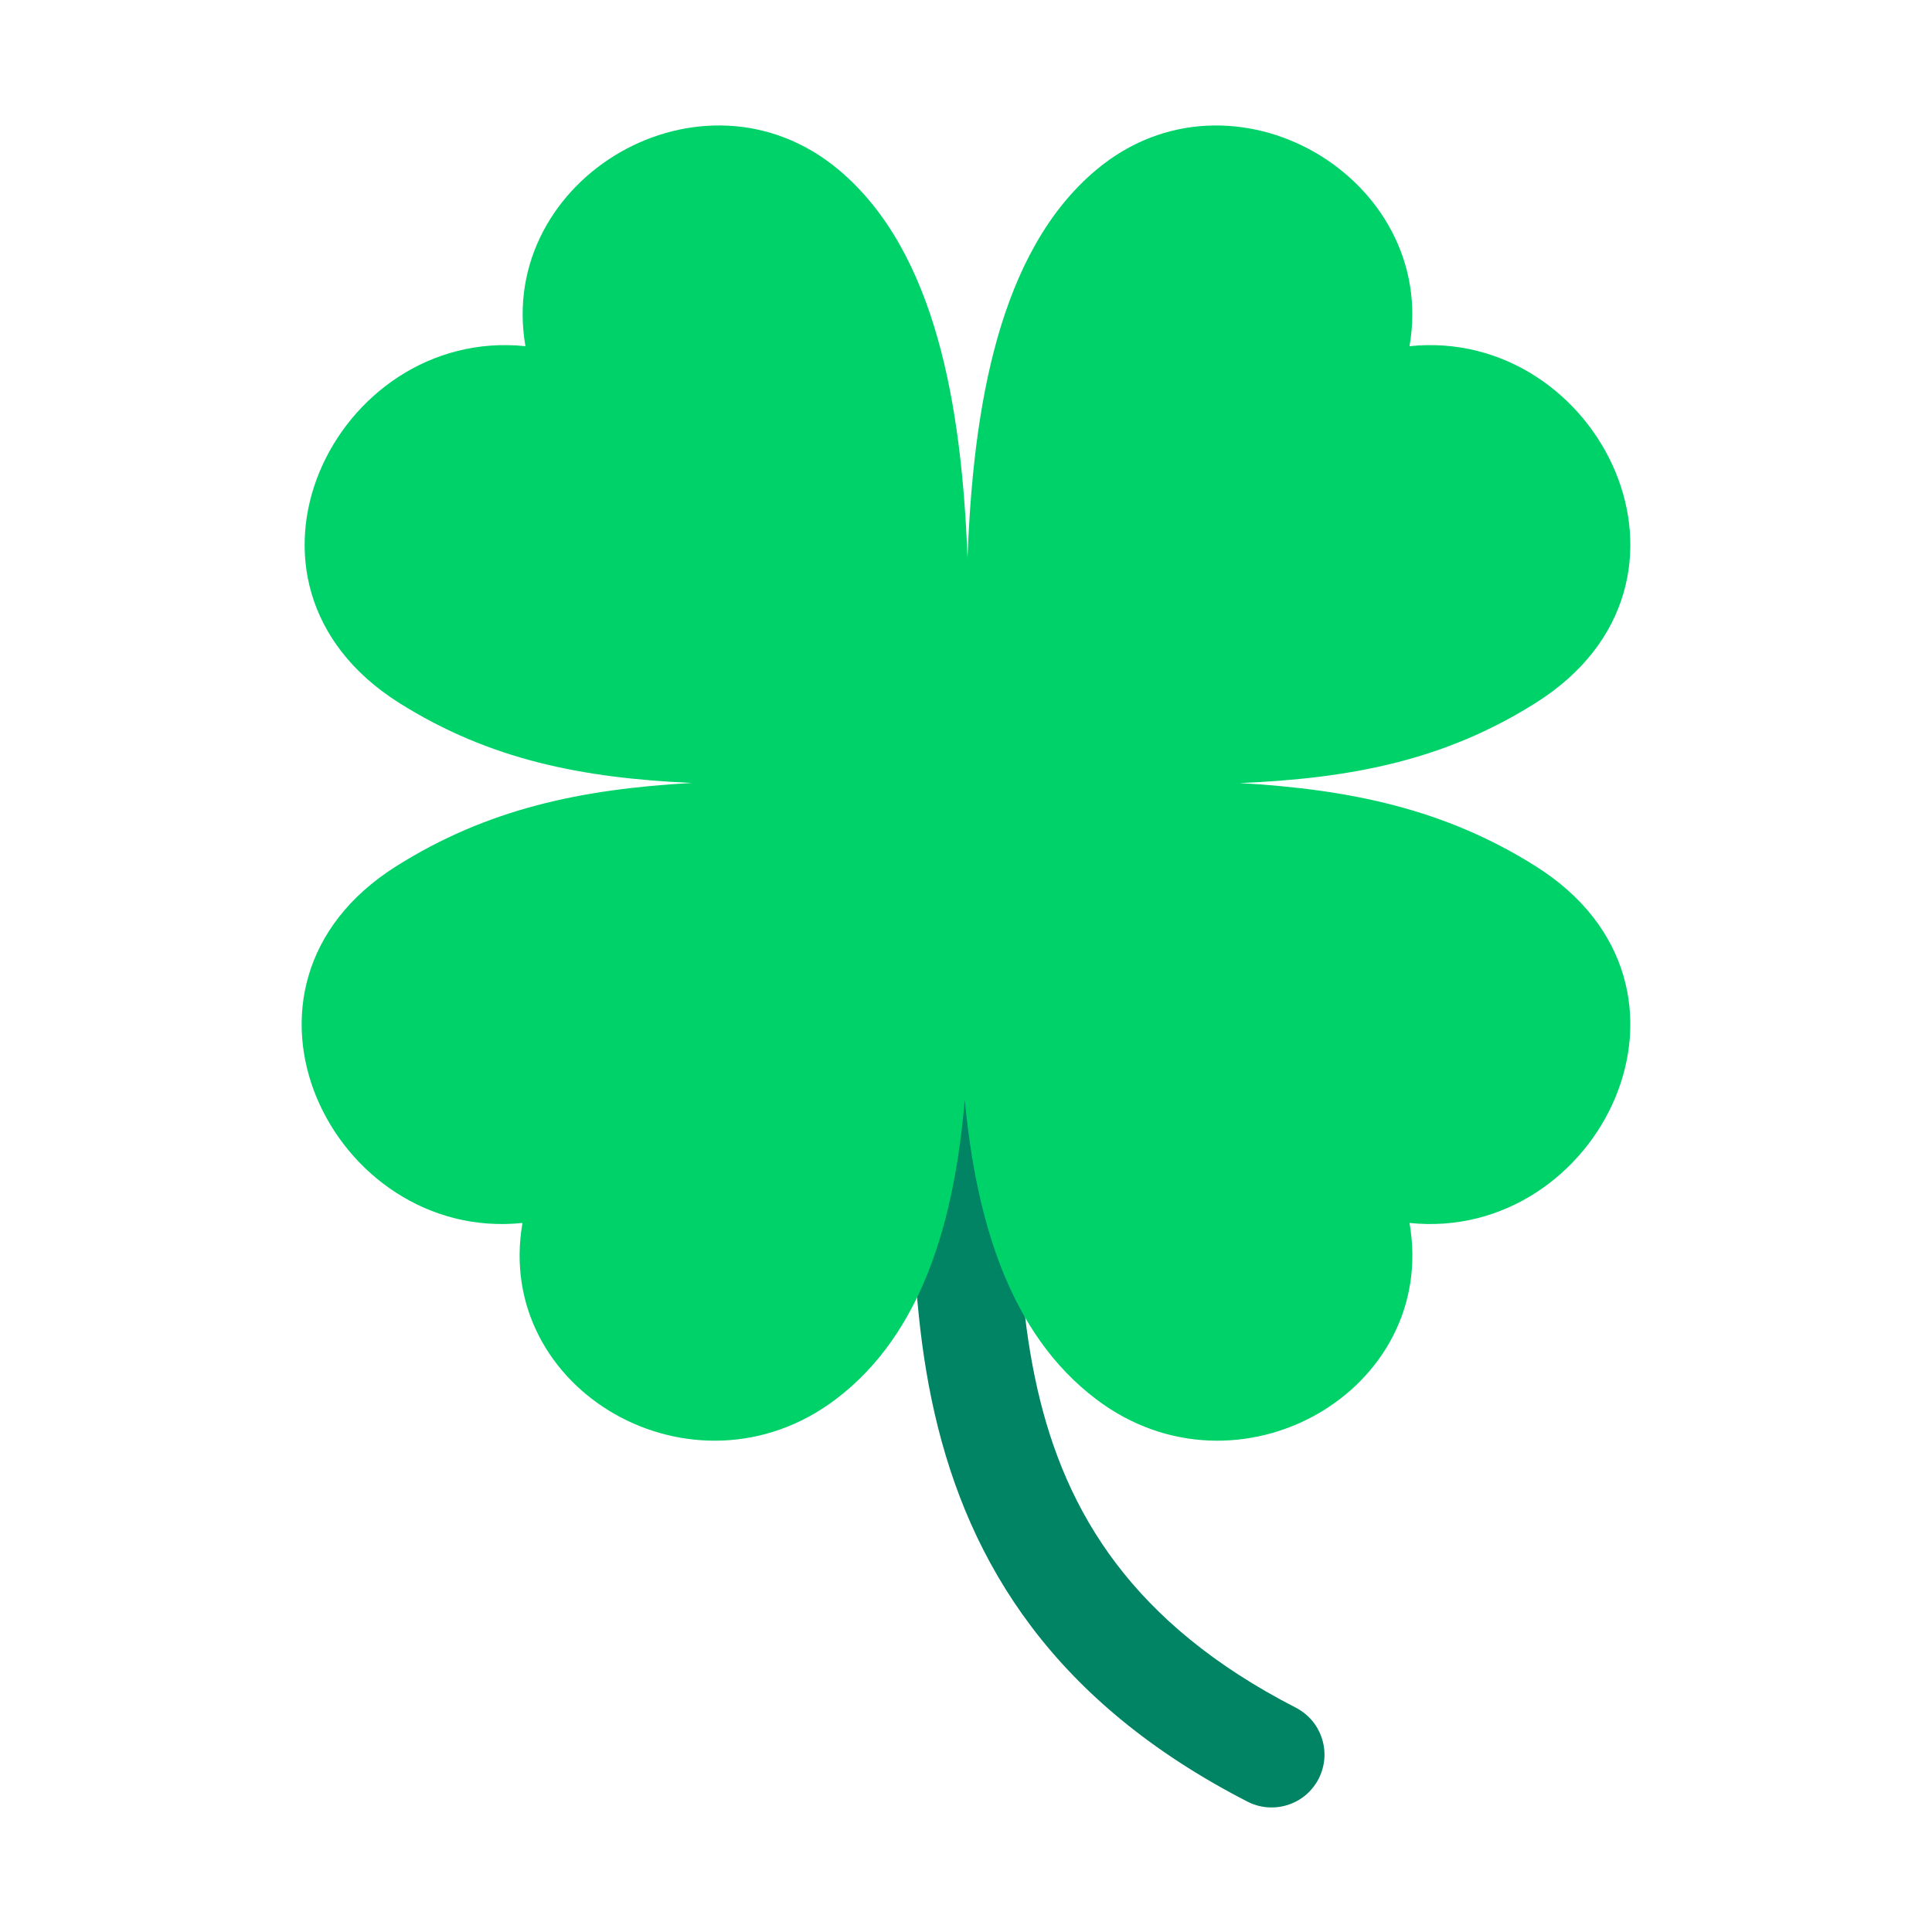
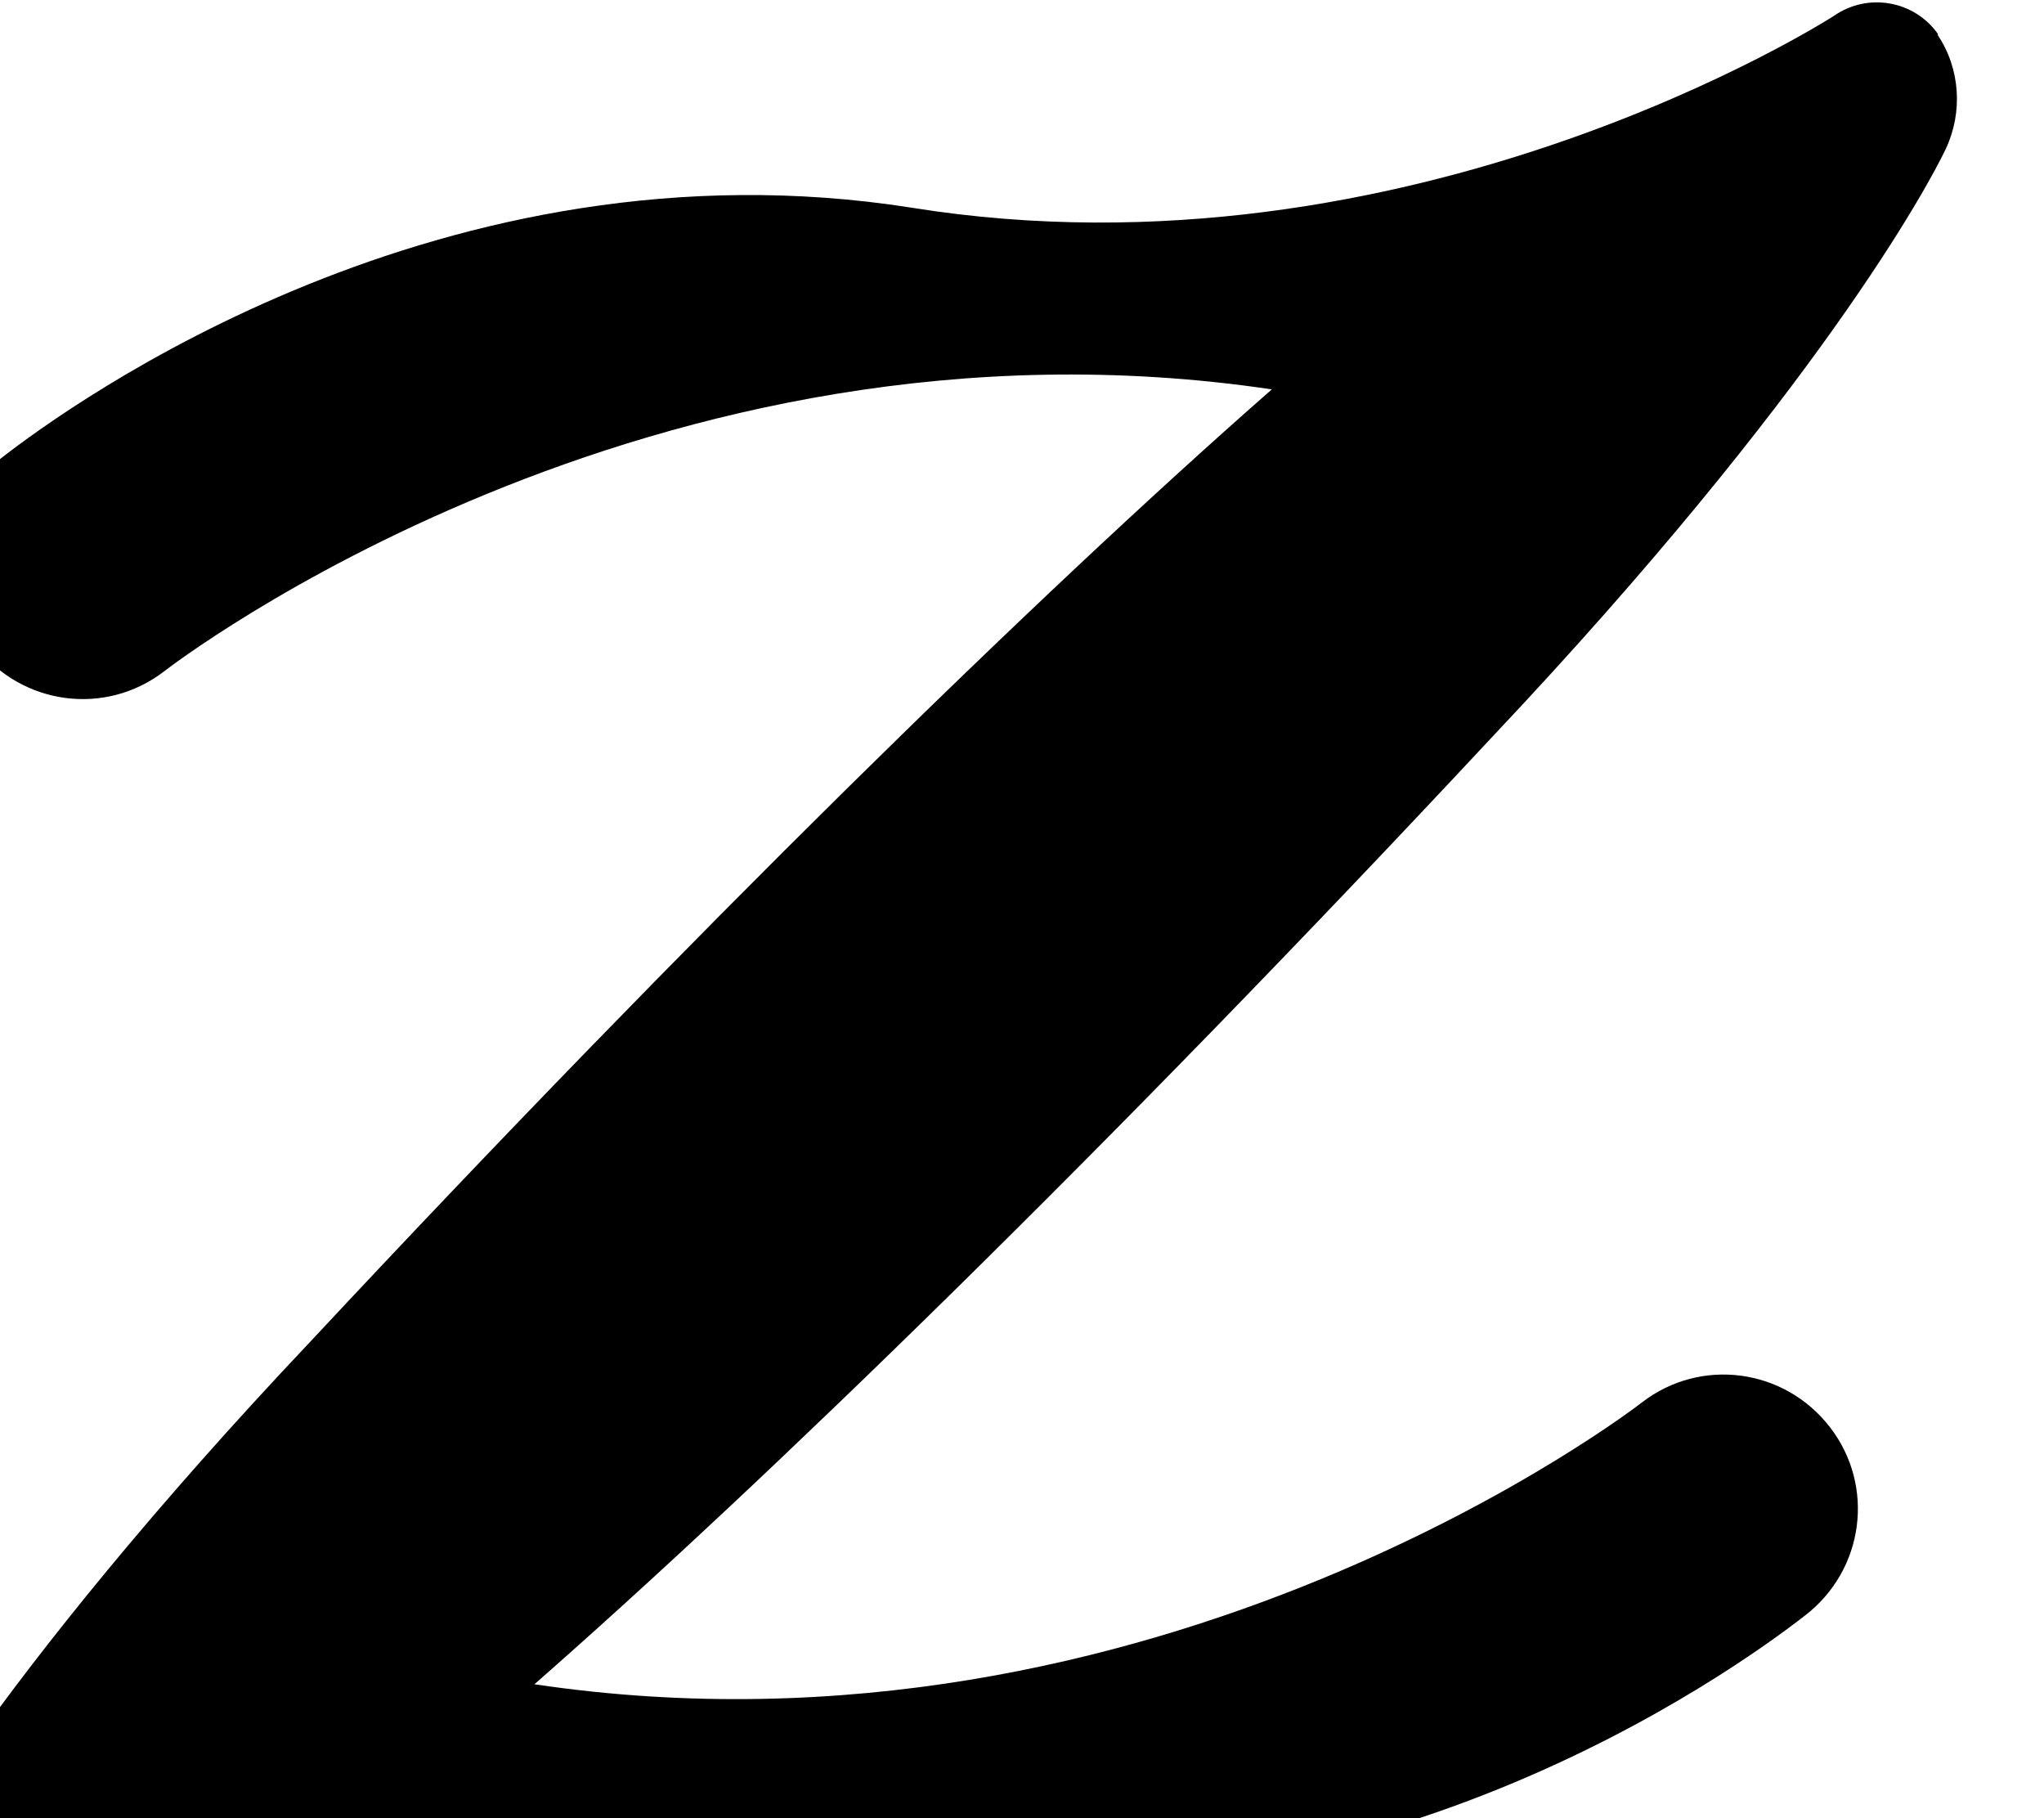
- <svg xmlns="http://www.w3.org/2000/svg" width="32" height="32" viewBox="0 0 32 32" fill="none">
-   <path d="M20.663 29.841C20.869 29.947 21.11 29.966 21.33 29.895C21.44 29.86 21.541 29.804 21.629 29.73C21.716 29.655 21.788 29.564 21.841 29.462C21.893 29.36 21.925 29.248 21.935 29.134C21.944 29.019 21.931 28.904 21.895 28.794C21.86 28.685 21.804 28.584 21.73 28.496C21.655 28.409 21.564 28.337 21.462 28.284L20.663 29.841ZM21.462 28.284C18.754 26.894 17.651 25.051 17.185 23.015C16.695 20.872 16.906 18.575 16.906 16.125H15.156C15.156 18.35 14.93 21.006 15.479 23.405C16.052 25.911 17.465 28.2 20.663 29.841L21.462 28.284Z" fill="#008463" />
-   <path d="M16.025 9.237C15.93 6.756 15.512 4.17 13.891 2.812C11.638 0.926 8.219 2.953 8.703 5.734C5.563 5.406 3.446 9.644 6.609 11.641C8.113 12.589 9.653 12.887 11.459 12.968C9.632 13.07 8.078 13.392 6.559 14.35C3.397 16.346 5.513 20.584 8.654 20.256C8.169 23.037 11.497 24.949 13.841 23.178C15.288 22.084 15.811 20.199 15.979 18.213C16.167 20.199 16.712 22.084 18.159 23.178C20.503 24.949 23.83 23.038 23.346 20.256C26.486 20.584 28.603 16.346 25.44 14.35C23.934 13.4 22.366 13.075 20.535 12.97C22.365 12.893 23.92 12.6 25.44 11.64C28.603 9.645 26.487 5.406 23.346 5.734C23.83 2.954 20.411 0.926 18.159 2.812C16.538 4.17 16.119 6.756 16.025 9.237Z" fill="#00D26A" />
+ <svg xmlns="http://www.w3.org/2000/svg" viewBox="0 0 576 512">
+   <path d="M546.2 9.7c-6.6-9.5-19.7-11.9-29.3-5.3-1.2 .8-119.6 76.7-260.1 54.1-131.7-20.7-236.6 55.1-256.5 70.6-16.6 12.8-19.8 36.4-7 53 12.8 16.6 36.4 19.8 53 7 1.4-1.1 136.6-105.5 312.1-79.4-66.4 58.2-163.5 153.2-270.5 267.8-91.4 96.6-122.5 154.5-127.4 164.8-4.9 10.4-4.1 22.7 2.3 32.2 6.6 9.5 19.7 11.9 29.3 5.3 1.2-.8 119.6-76.7 260.1-54.1 131.7 20.7 236.6-55.1 256.5-70.6 16.6-12.8 19.8-36.4 7-53-12.8-16.6-36.4-19.8-53-7-1.4 1.1-136.6 105.5-312.1 79.4 64.7-56.7 161.7-150.9 270.2-267.2 91.5-97 122.6-155 127.5-165.3 4.9-10.4 4.1-22.7-2.3-32.2z" />
</svg>
